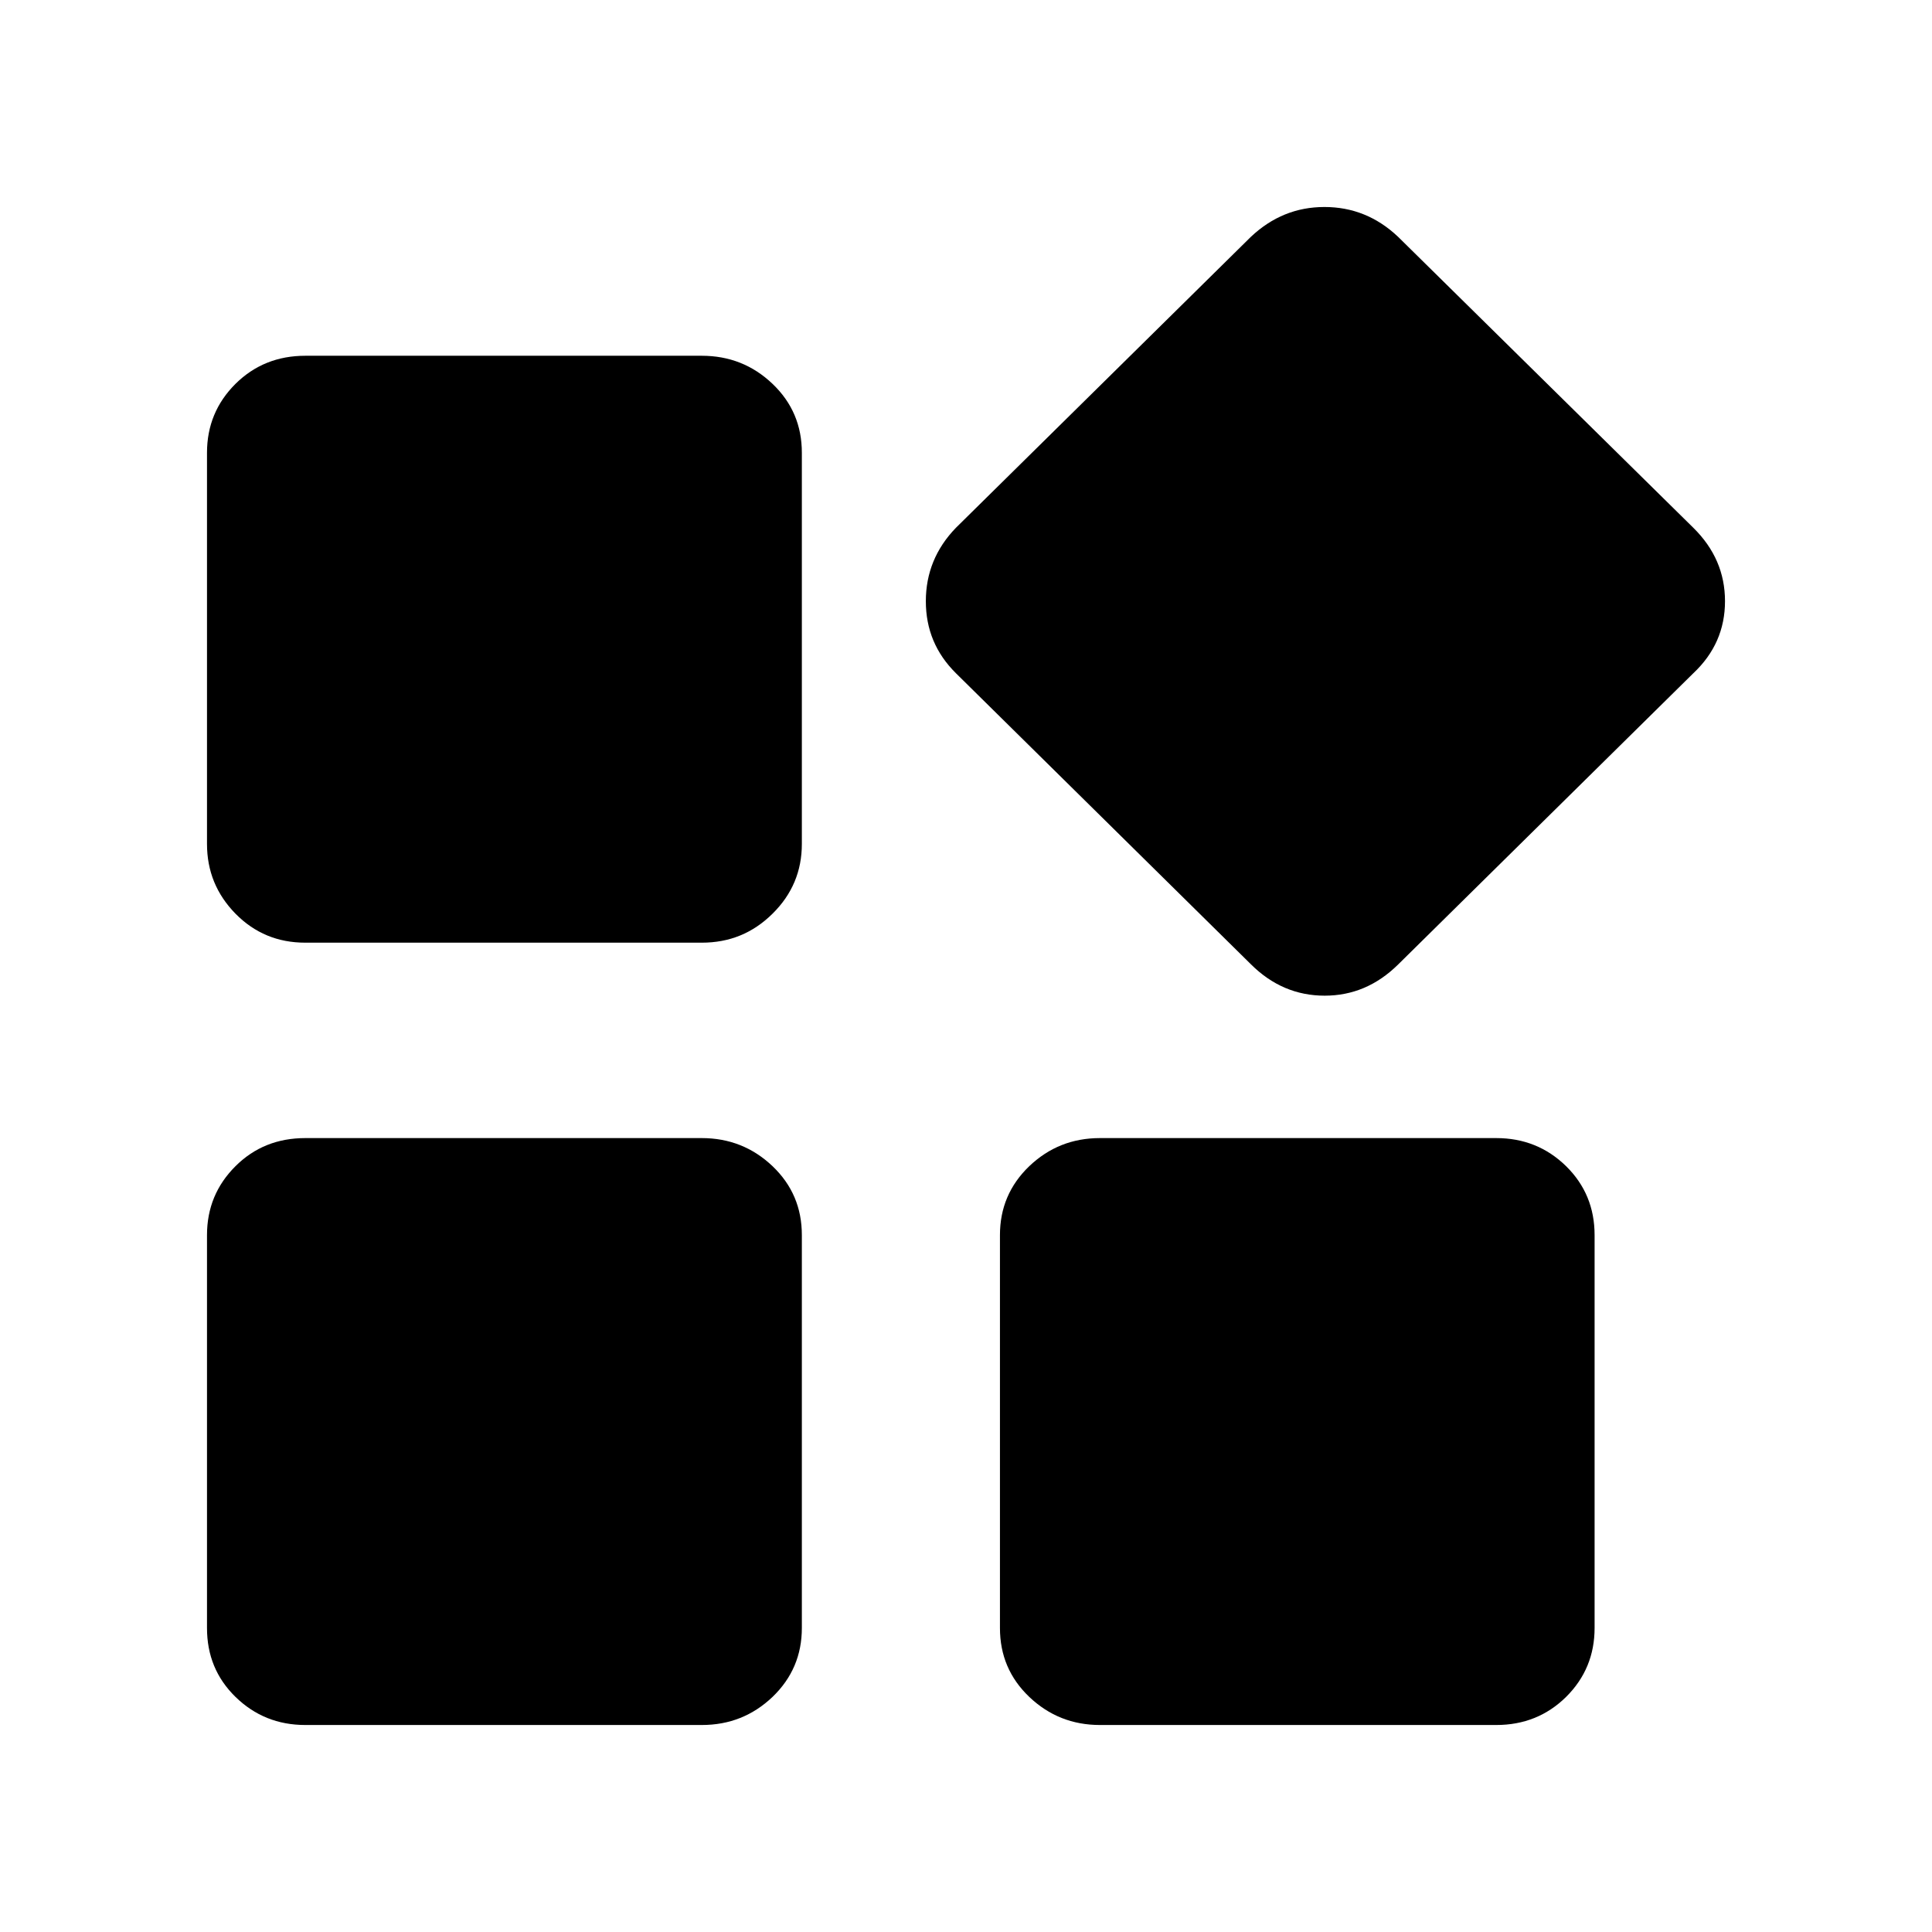
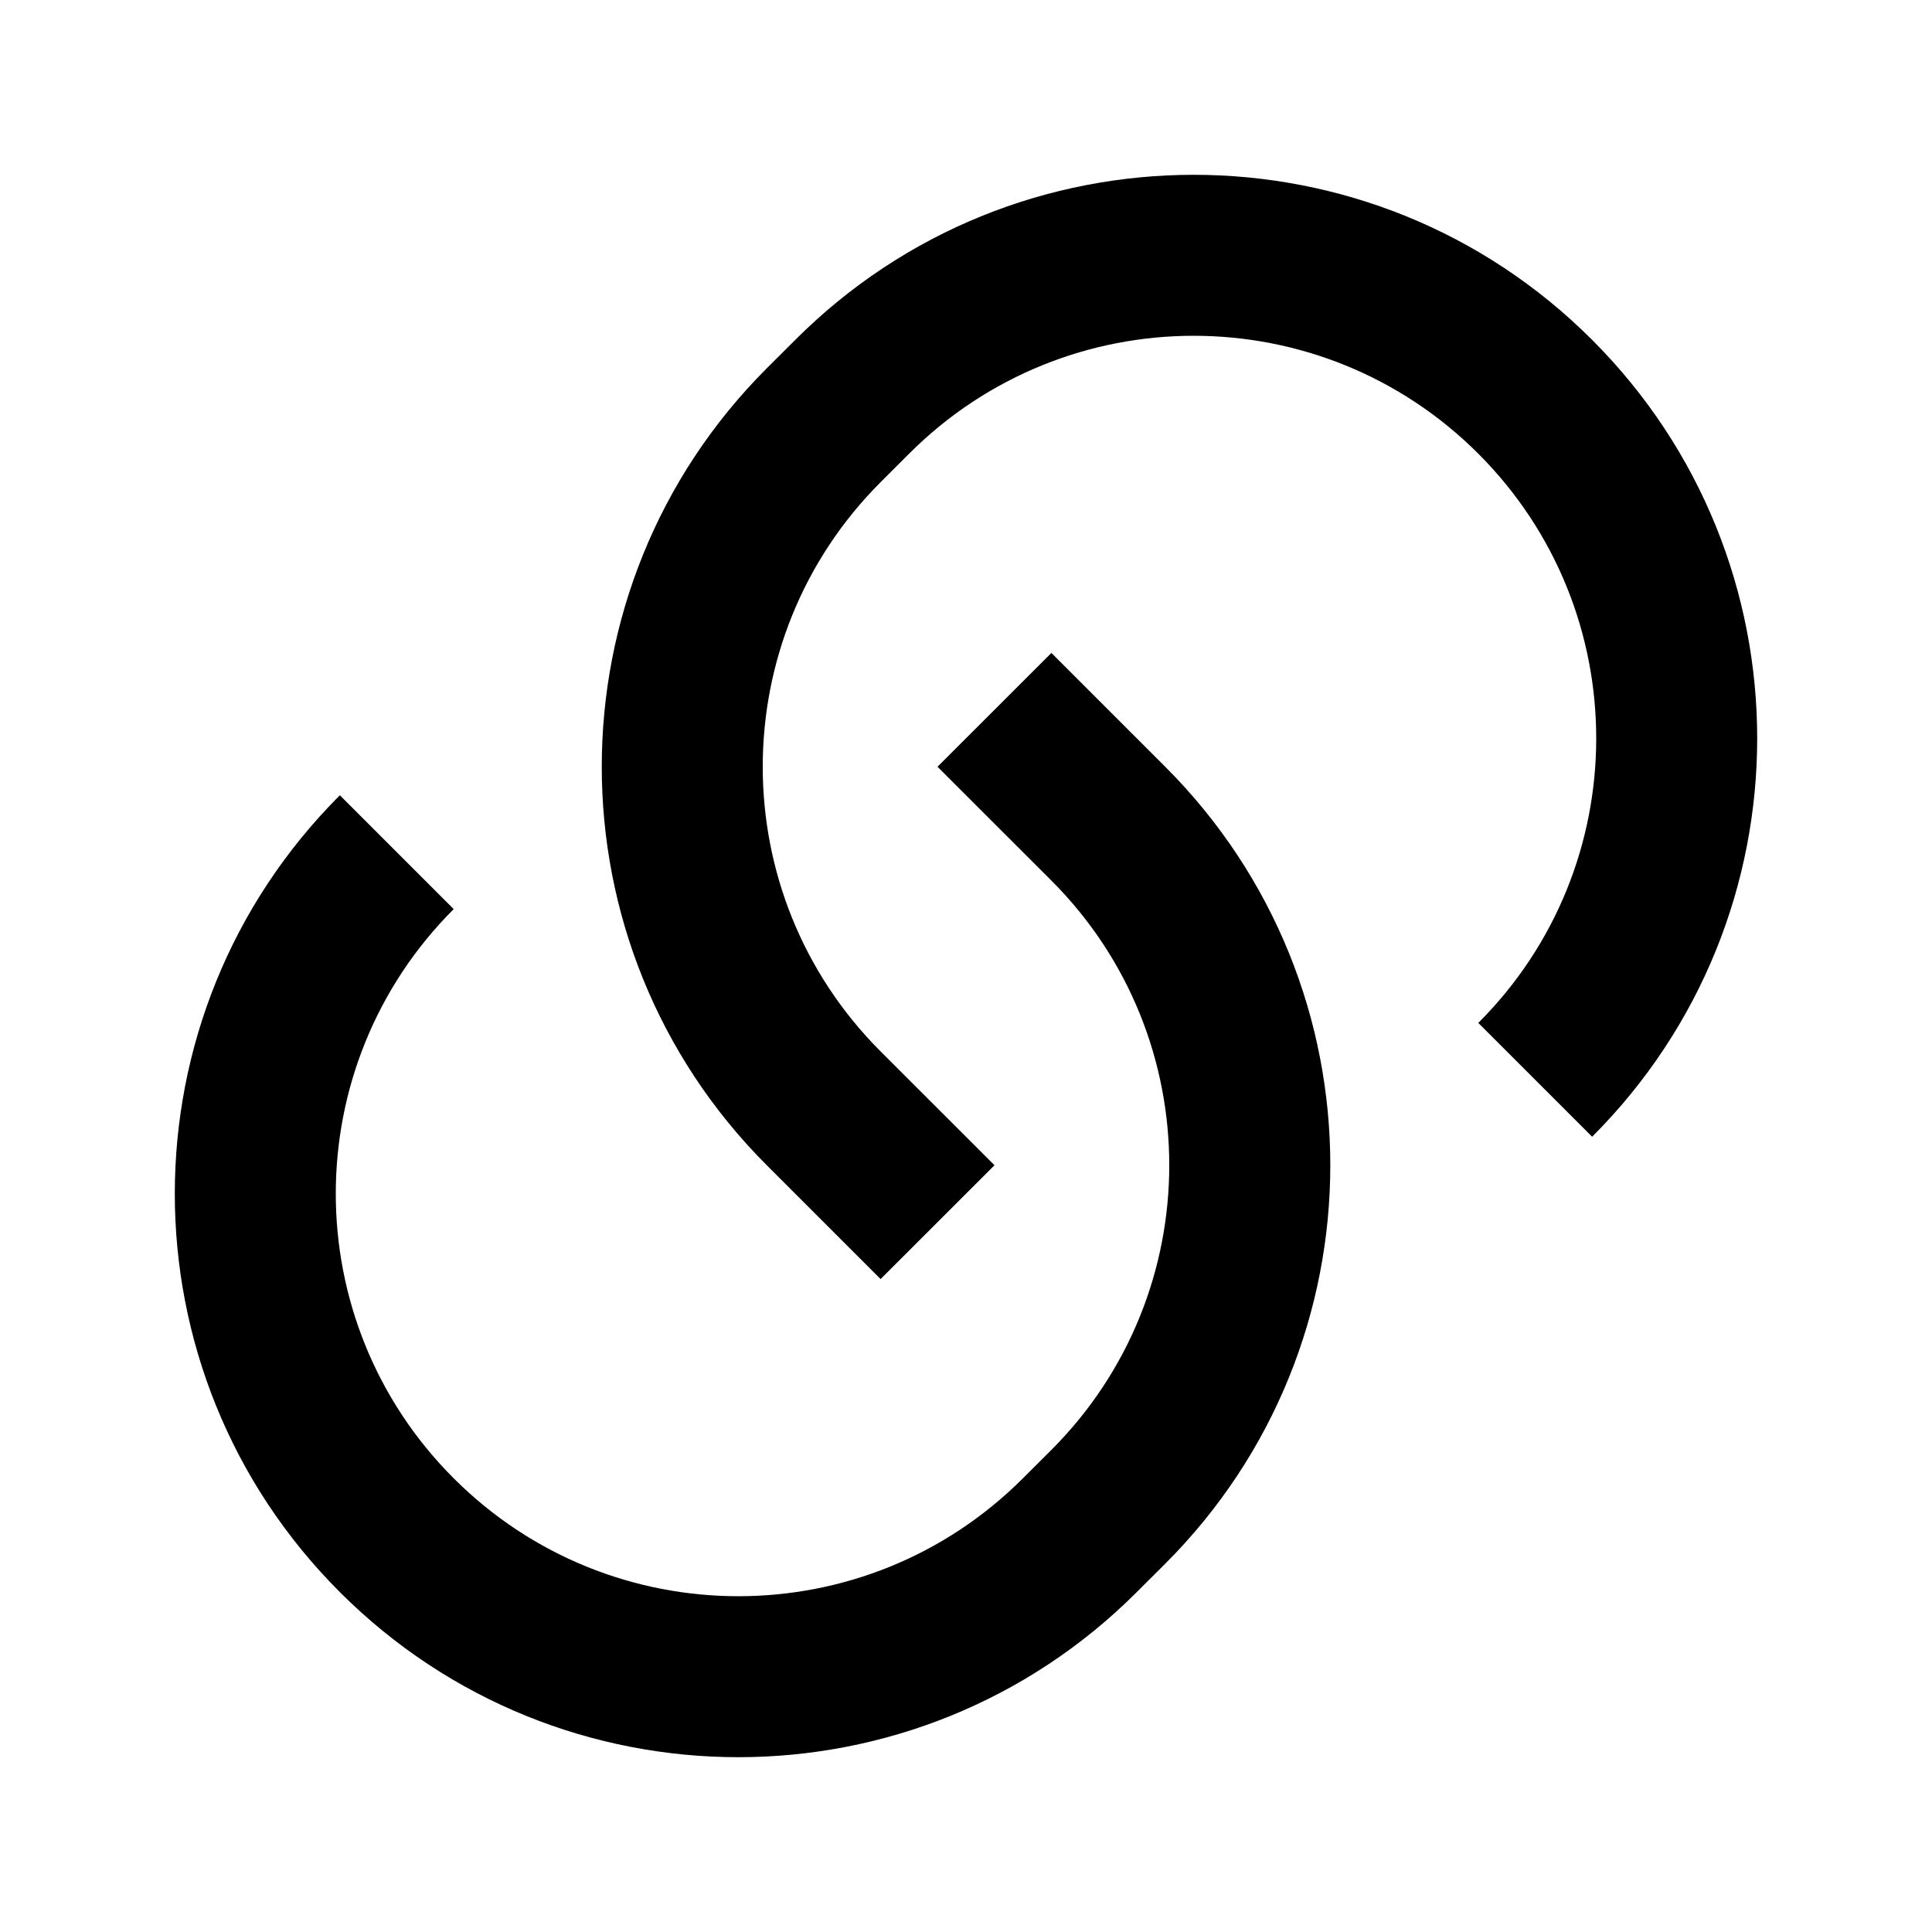
- <svg xmlns="http://www.w3.org/2000/svg" viewBox="0 0 28 28" fill="none">
-   <path d="M10.171 5.156C10.569 5.156 10.911 5.291 11.196 5.563C11.481 5.835 11.621 6.167 11.621 6.562V12.231C11.621 12.624 11.481 12.961 11.196 13.242C10.911 13.524 10.572 13.662 10.171 13.662H4.425C4.027 13.662 3.691 13.524 3.413 13.242C3.138 12.961 3 12.626 3 12.231V6.562C3 6.169 3.138 5.837 3.413 5.563C3.688 5.291 4.025 5.156 4.425 5.156H10.171ZM10.171 16.494C10.569 16.494 10.911 16.63 11.196 16.901C11.481 17.173 11.621 17.505 11.621 17.9V23.594C11.621 23.986 11.481 24.319 11.196 24.593C10.911 24.864 10.572 25 10.171 25H4.425C4.027 25 3.691 24.864 3.413 24.593C3.135 24.321 3 23.989 3 23.594V17.9C3 17.507 3.138 17.175 3.413 16.901C3.688 16.627 4.025 16.494 4.425 16.494H10.171ZM21.685 16.494C22.083 16.494 22.42 16.63 22.697 16.901C22.973 17.173 23.11 17.505 23.11 17.9V23.594C23.11 23.986 22.973 24.319 22.697 24.593C22.422 24.864 22.085 25 21.685 25H15.941C15.543 25 15.202 24.864 14.917 24.593C14.632 24.321 14.492 23.989 14.492 23.594V17.9C14.492 17.507 14.632 17.175 14.917 16.901C15.202 16.63 15.541 16.494 15.941 16.494H21.685ZM24.54 7.648C24.848 7.951 25 8.305 25 8.713C25 9.12 24.848 9.469 24.54 9.758L20.264 13.977C19.957 14.28 19.603 14.43 19.198 14.43C18.792 14.43 18.436 14.28 18.131 13.977L13.855 9.758C13.563 9.469 13.418 9.123 13.418 8.713C13.418 8.305 13.563 7.949 13.855 7.648L18.129 3.432C18.436 3.143 18.79 3 19.195 3C19.601 3 19.957 3.143 20.262 3.432L24.54 7.648Z" fill="currentColor" />
+ <svg xmlns="http://www.w3.org/2000/svg" viewBox="0 0 24 24" fill="currentColor">
+   <path d="M13.061 8.111L14.475 9.525C17.209 12.259 17.209 16.691 14.475 19.425L14.121 19.778C11.388 22.512 6.956 22.512 4.222 19.778C1.488 17.045 1.488 12.612 4.222 9.879L5.636 11.293C3.683 13.246 3.683 16.411 5.636 18.364C7.589 20.317 10.755 20.317 12.707 18.364L13.061 18.011C15.013 16.058 15.013 12.892 13.061 10.939L11.646 9.525L13.061 8.111ZM19.778 14.121L18.364 12.707C20.317 10.755 20.317 7.589 18.364 5.636C16.411 3.683 13.246 3.683 11.293 5.636L10.939 5.99C8.987 7.942 8.987 11.108 10.939 13.061L12.354 14.475L10.939 15.889L9.525 14.475C6.792 11.741 6.792 7.309 9.525 4.575L9.879 4.222C12.612 1.488 17.045 1.488 19.778 4.222C22.512 6.956 22.512 11.388 19.778 14.121Z" />
</svg>
